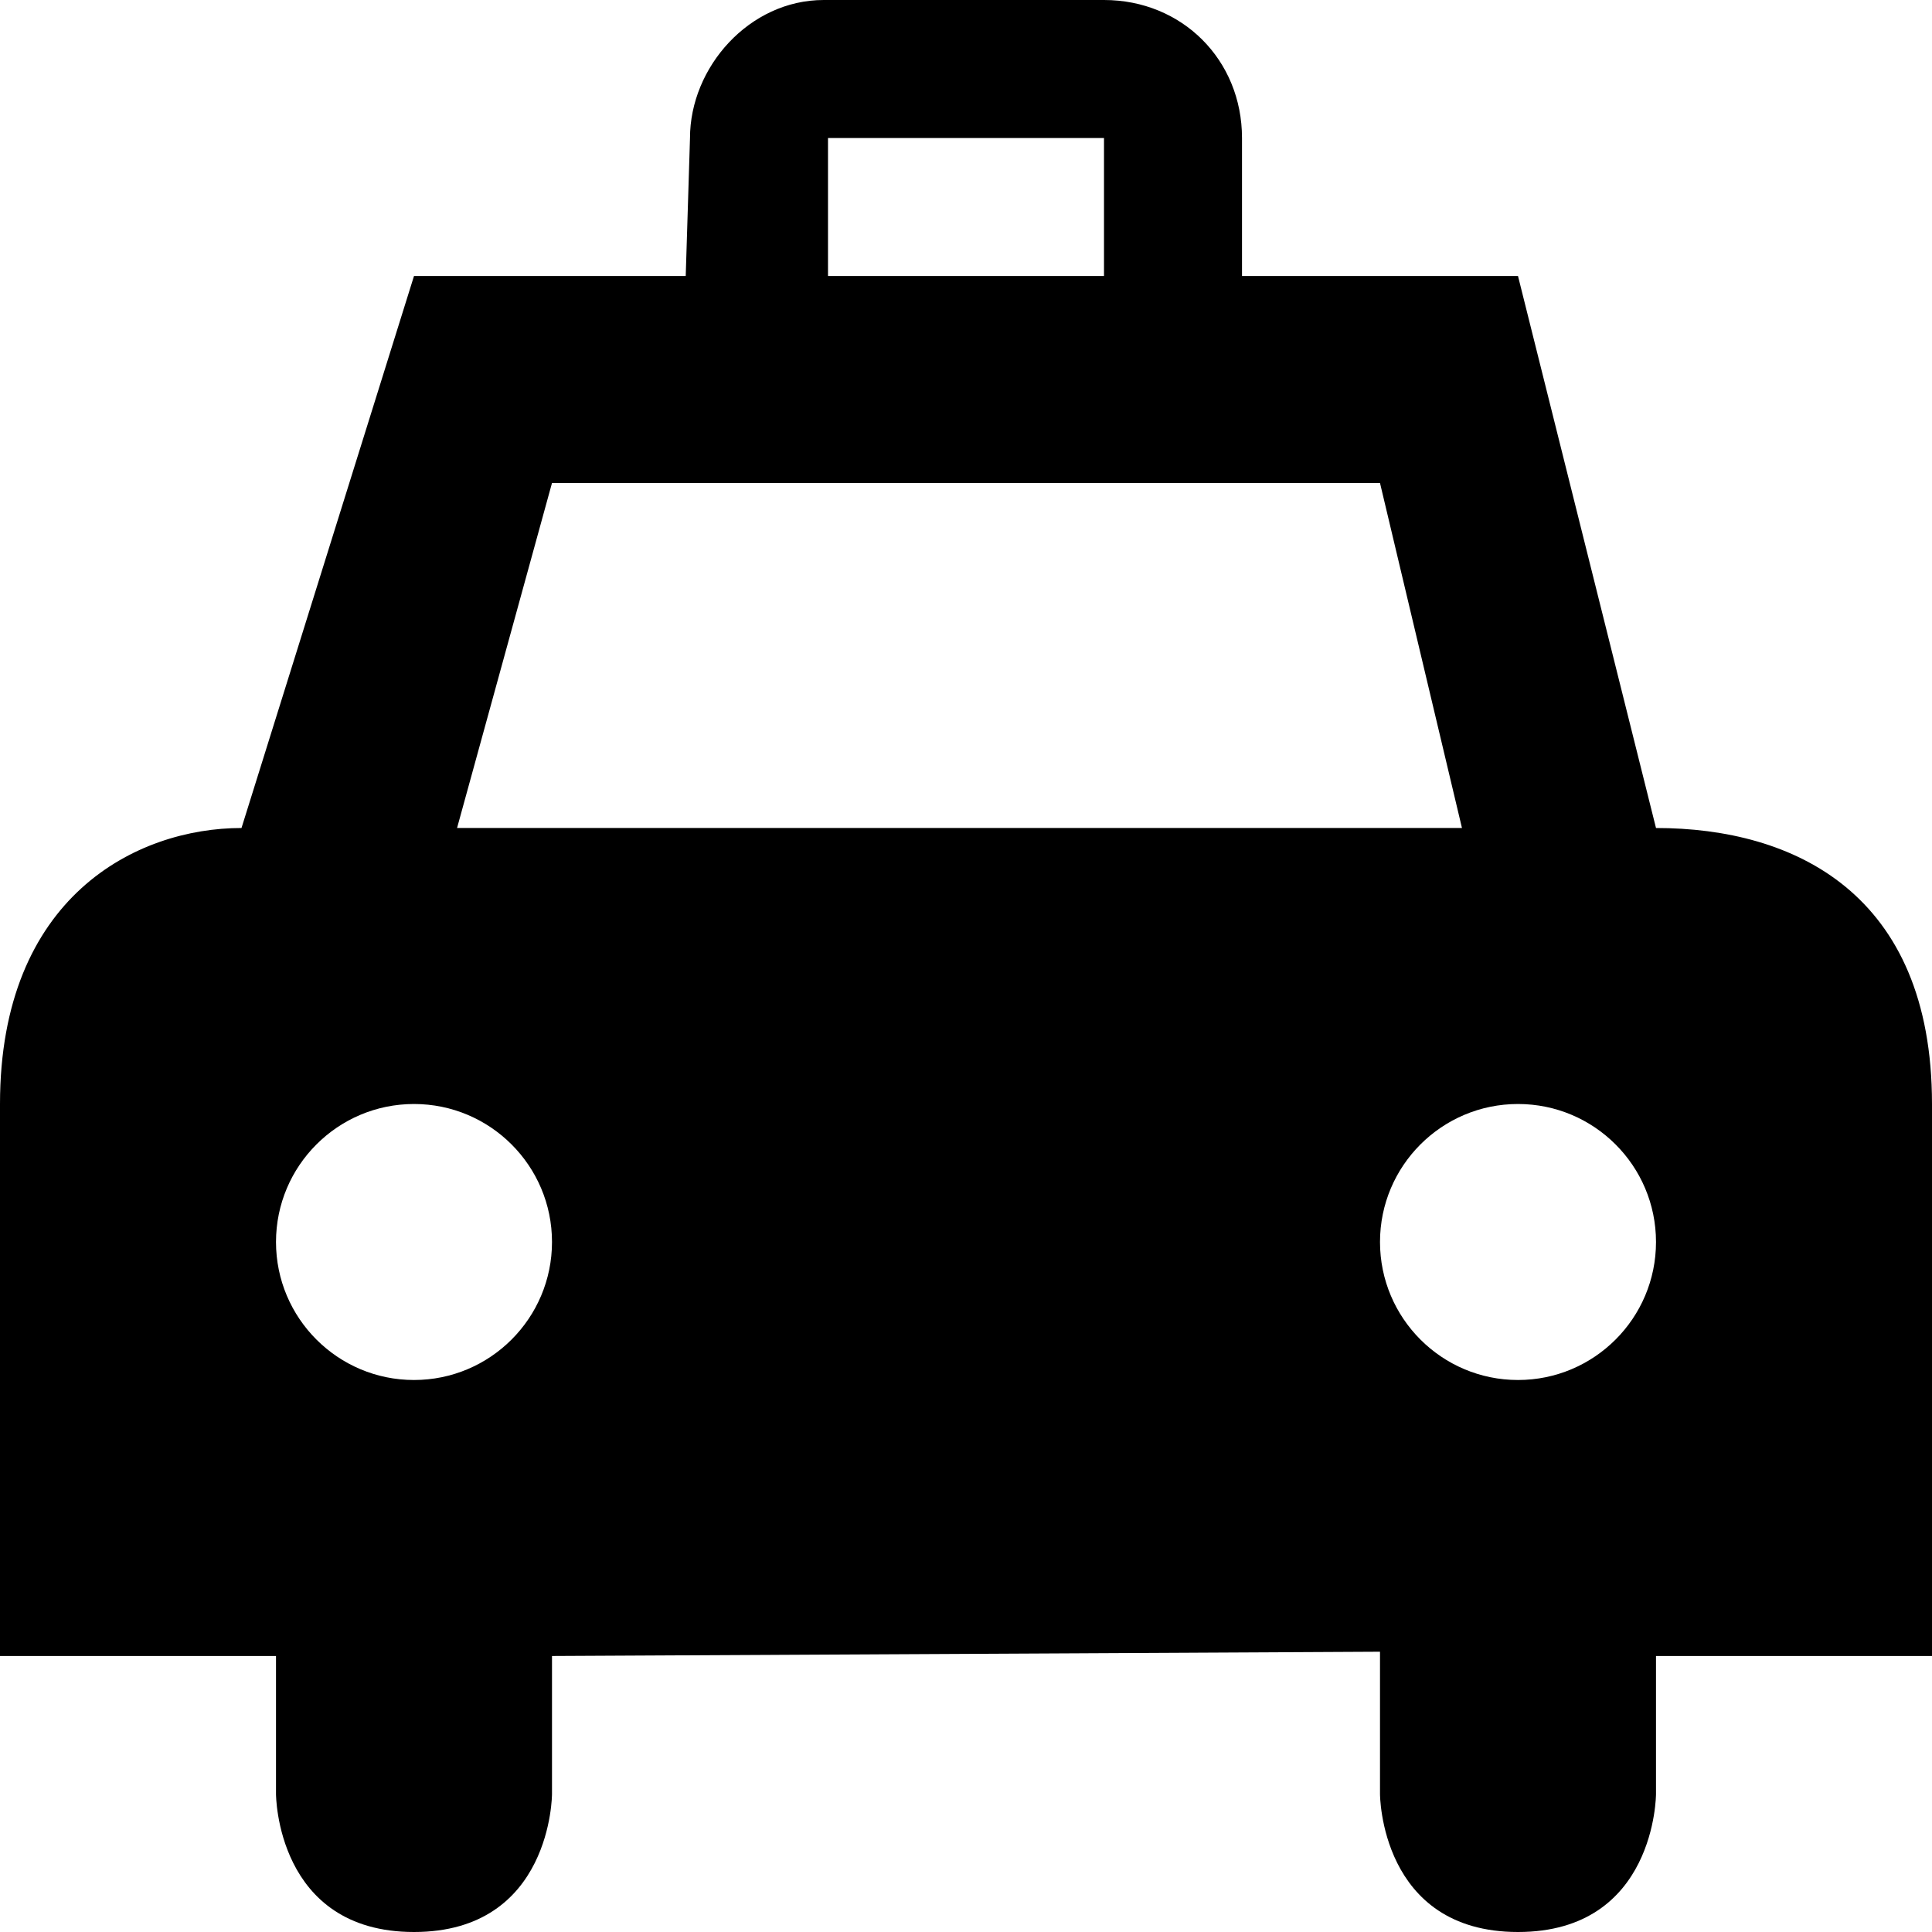
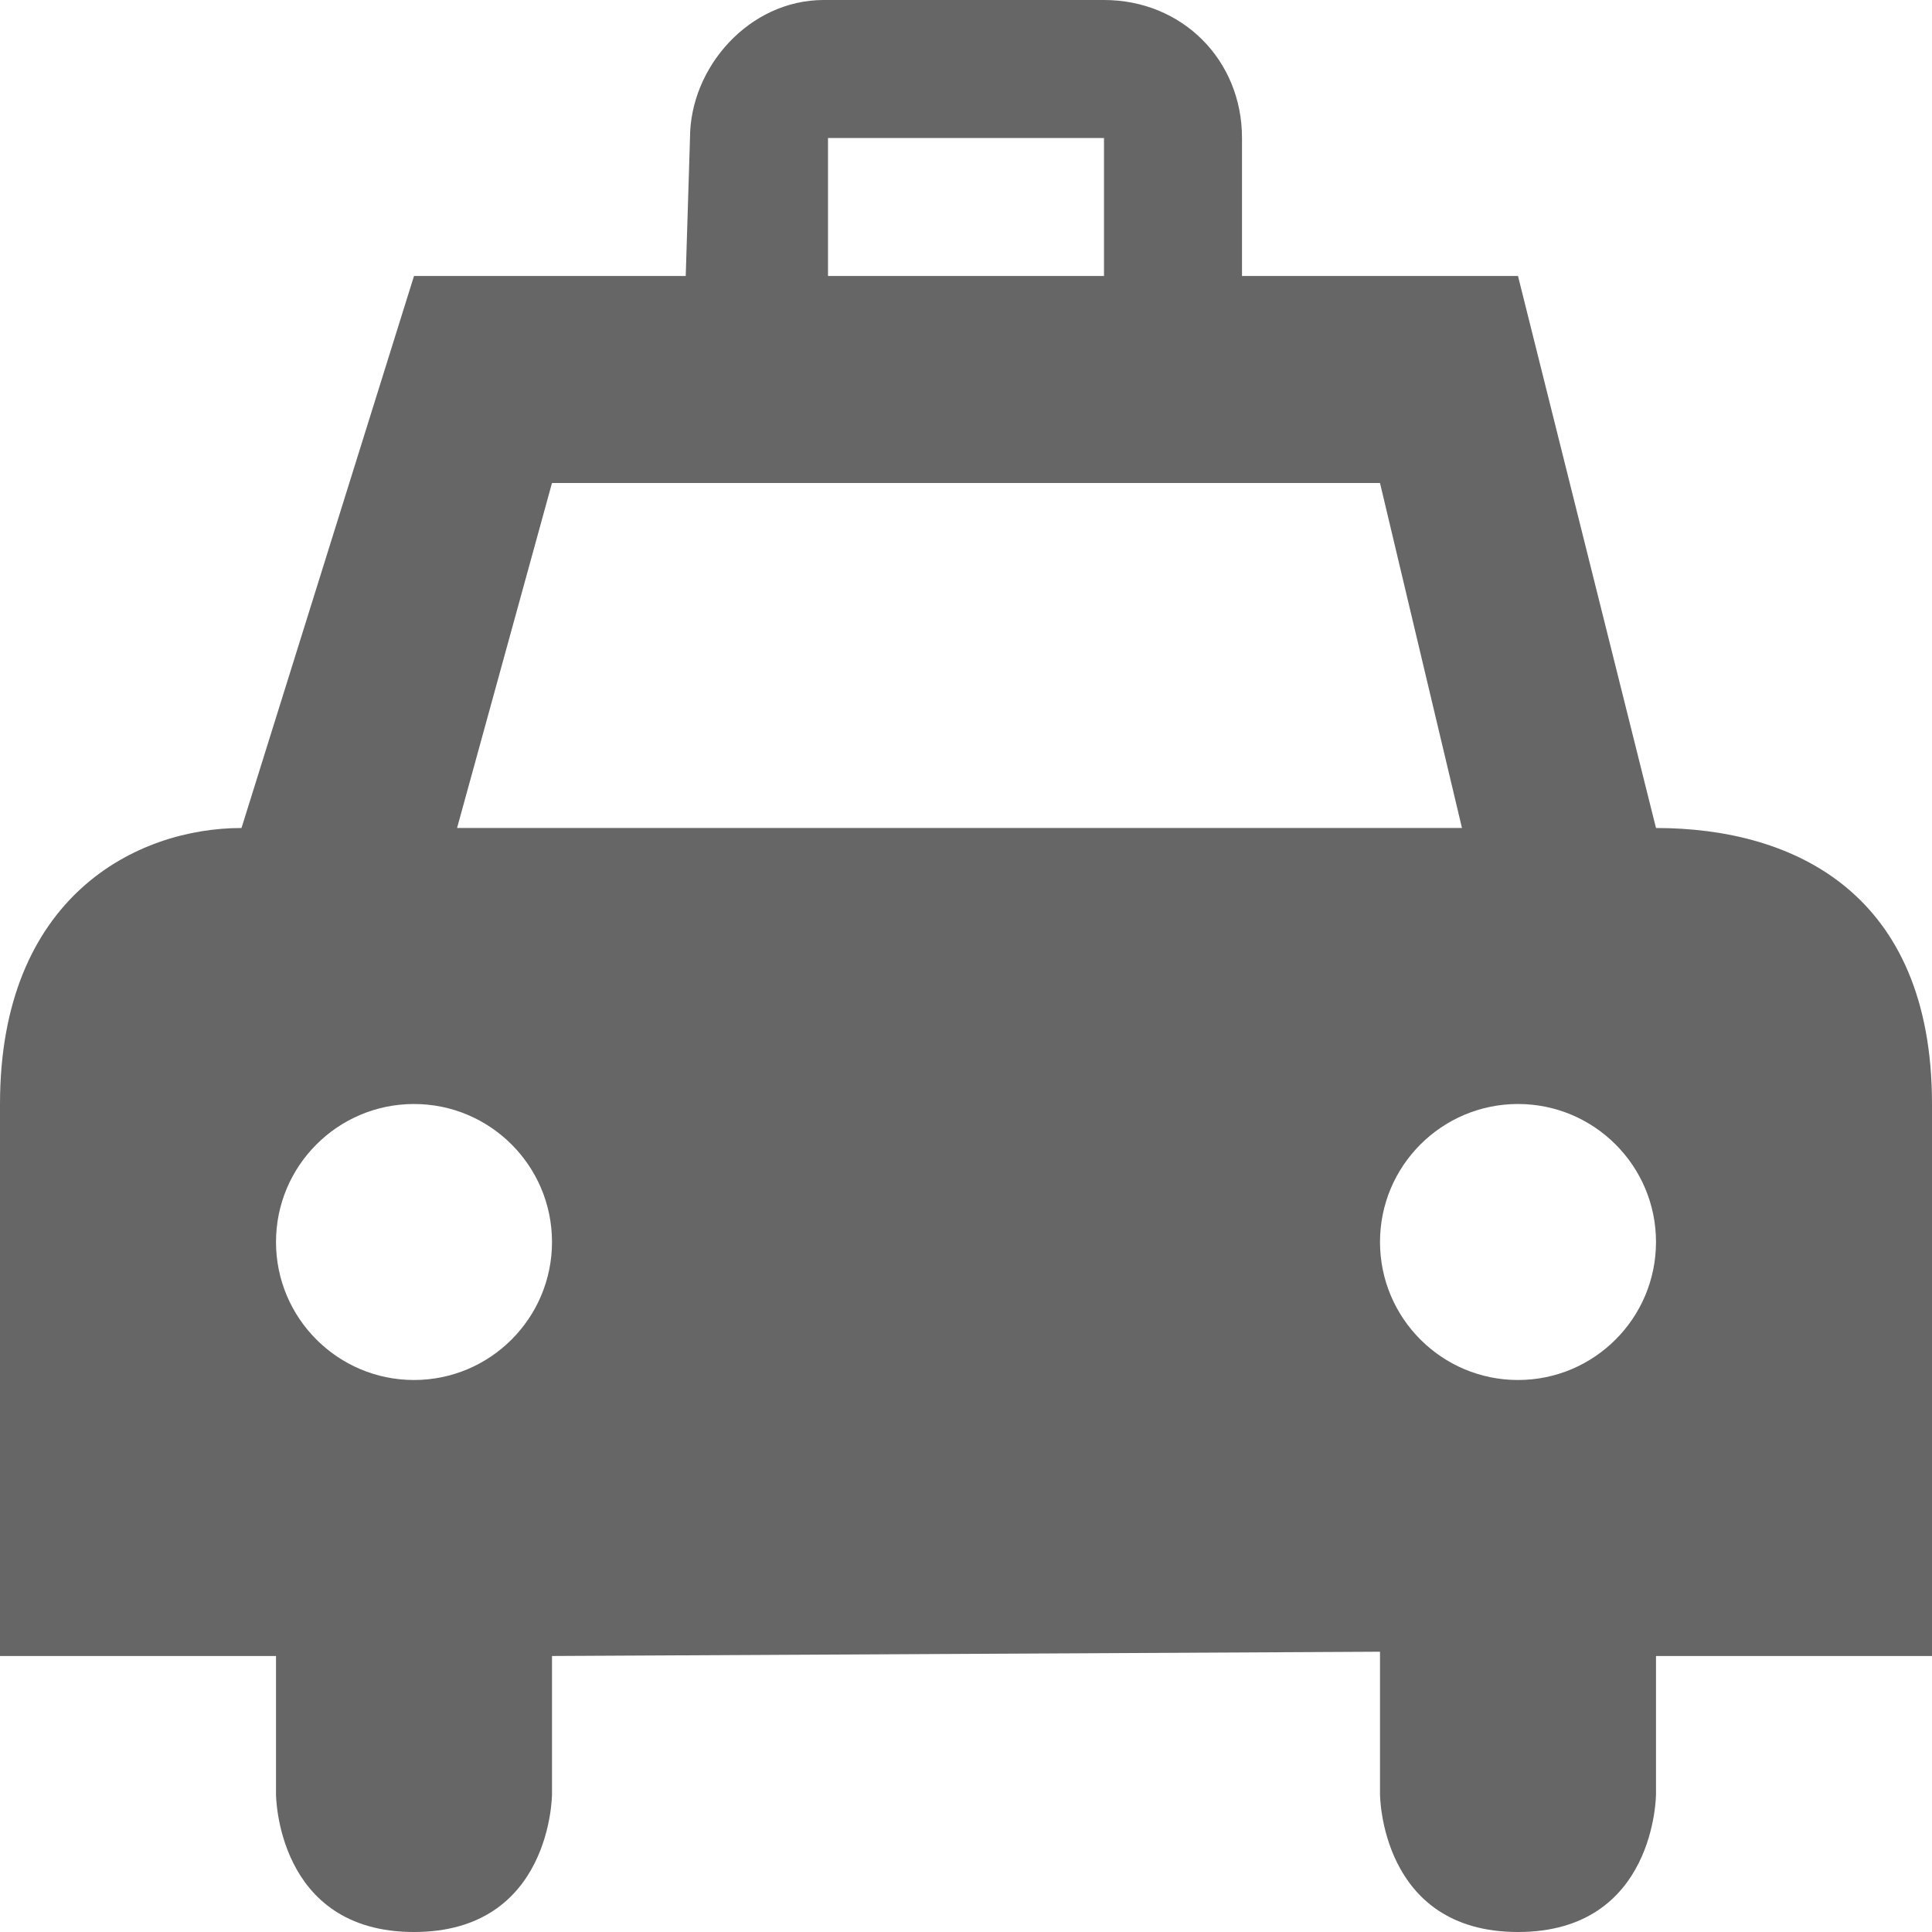
<svg xmlns="http://www.w3.org/2000/svg" version="1.1" width="14" height="14" viewBox="0 0 14 14" id="svg2">
  <defs id="defs6" />
  <rect width="14" height="14" x="0" y="0" id="canvas" style="fill:none;stroke:none;visibility:hidden" />
-   <path d="M 5.969,0 C 5.429,0 5,0.488 5,1 L 4.969,2 3,2 1.75,6 C 0.99,6 0,6.497 0,8 l 0,4 2,0 0,1 c 0,0 0,1 1,1 1,0 1,-1 1,-1 L 4,12 10,11.969 10,13 c 0,0 0,1 1,1 1,0 1,-1 1,-1 l 0,-1 2,0 0,-4 C 14,6.473 13,6 12,6 L 11,2 9,2 9,1 C 9,0.434 8.566,0 8,0 L 5.969,0 z M 6,1 8,1 8,2 6,2 6,1 z M 4,3.5 10,3.5 10.594,6 3.312,6 4,3.5 z M 3,8 C 3.552,8 4,8.448 4,9 4,9.552 3.552,10 3,10 2.448,10 2,9.552 2,9 2,8.448 2.448,8 3,8 z m 8,0 c 0.552,0 1,0.448 1,1 0,0.552 -0.448,1 -1,1 -0.552,0 -1,-0.448 -1,-1 0,-0.552 0.448,-1 1,-1 z" id="taxi" />
+   <path fill="#666" d="M 5.969,0 C 5.429,0 5,0.488 5,1 L 4.969,2 3,2 1.75,6 C 0.99,6 0,6.497 0,8 l 0,4 2,0 0,1 c 0,0 0,1 1,1 1,0 1,-1 1,-1 L 4,12 10,11.969 10,13 c 0,0 0,1 1,1 1,0 1,-1 1,-1 l 0,-1 2,0 0,-4 C 14,6.473 13,6 12,6 L 11,2 9,2 9,1 C 9,0.434 8.566,0 8,0 L 5.969,0 z M 6,1 8,1 8,2 6,2 6,1 z M 4,3.5 10,3.5 10.594,6 3.312,6 4,3.5 z M 3,8 C 3.552,8 4,8.448 4,9 4,9.552 3.552,10 3,10 2.448,10 2,9.552 2,9 2,8.448 2.448,8 3,8 z m 8,0 c 0.552,0 1,0.448 1,1 0,0.552 -0.448,1 -1,1 -0.552,0 -1,-0.448 -1,-1 0,-0.552 0.448,-1 1,-1 z" id="taxi" />
</svg>
